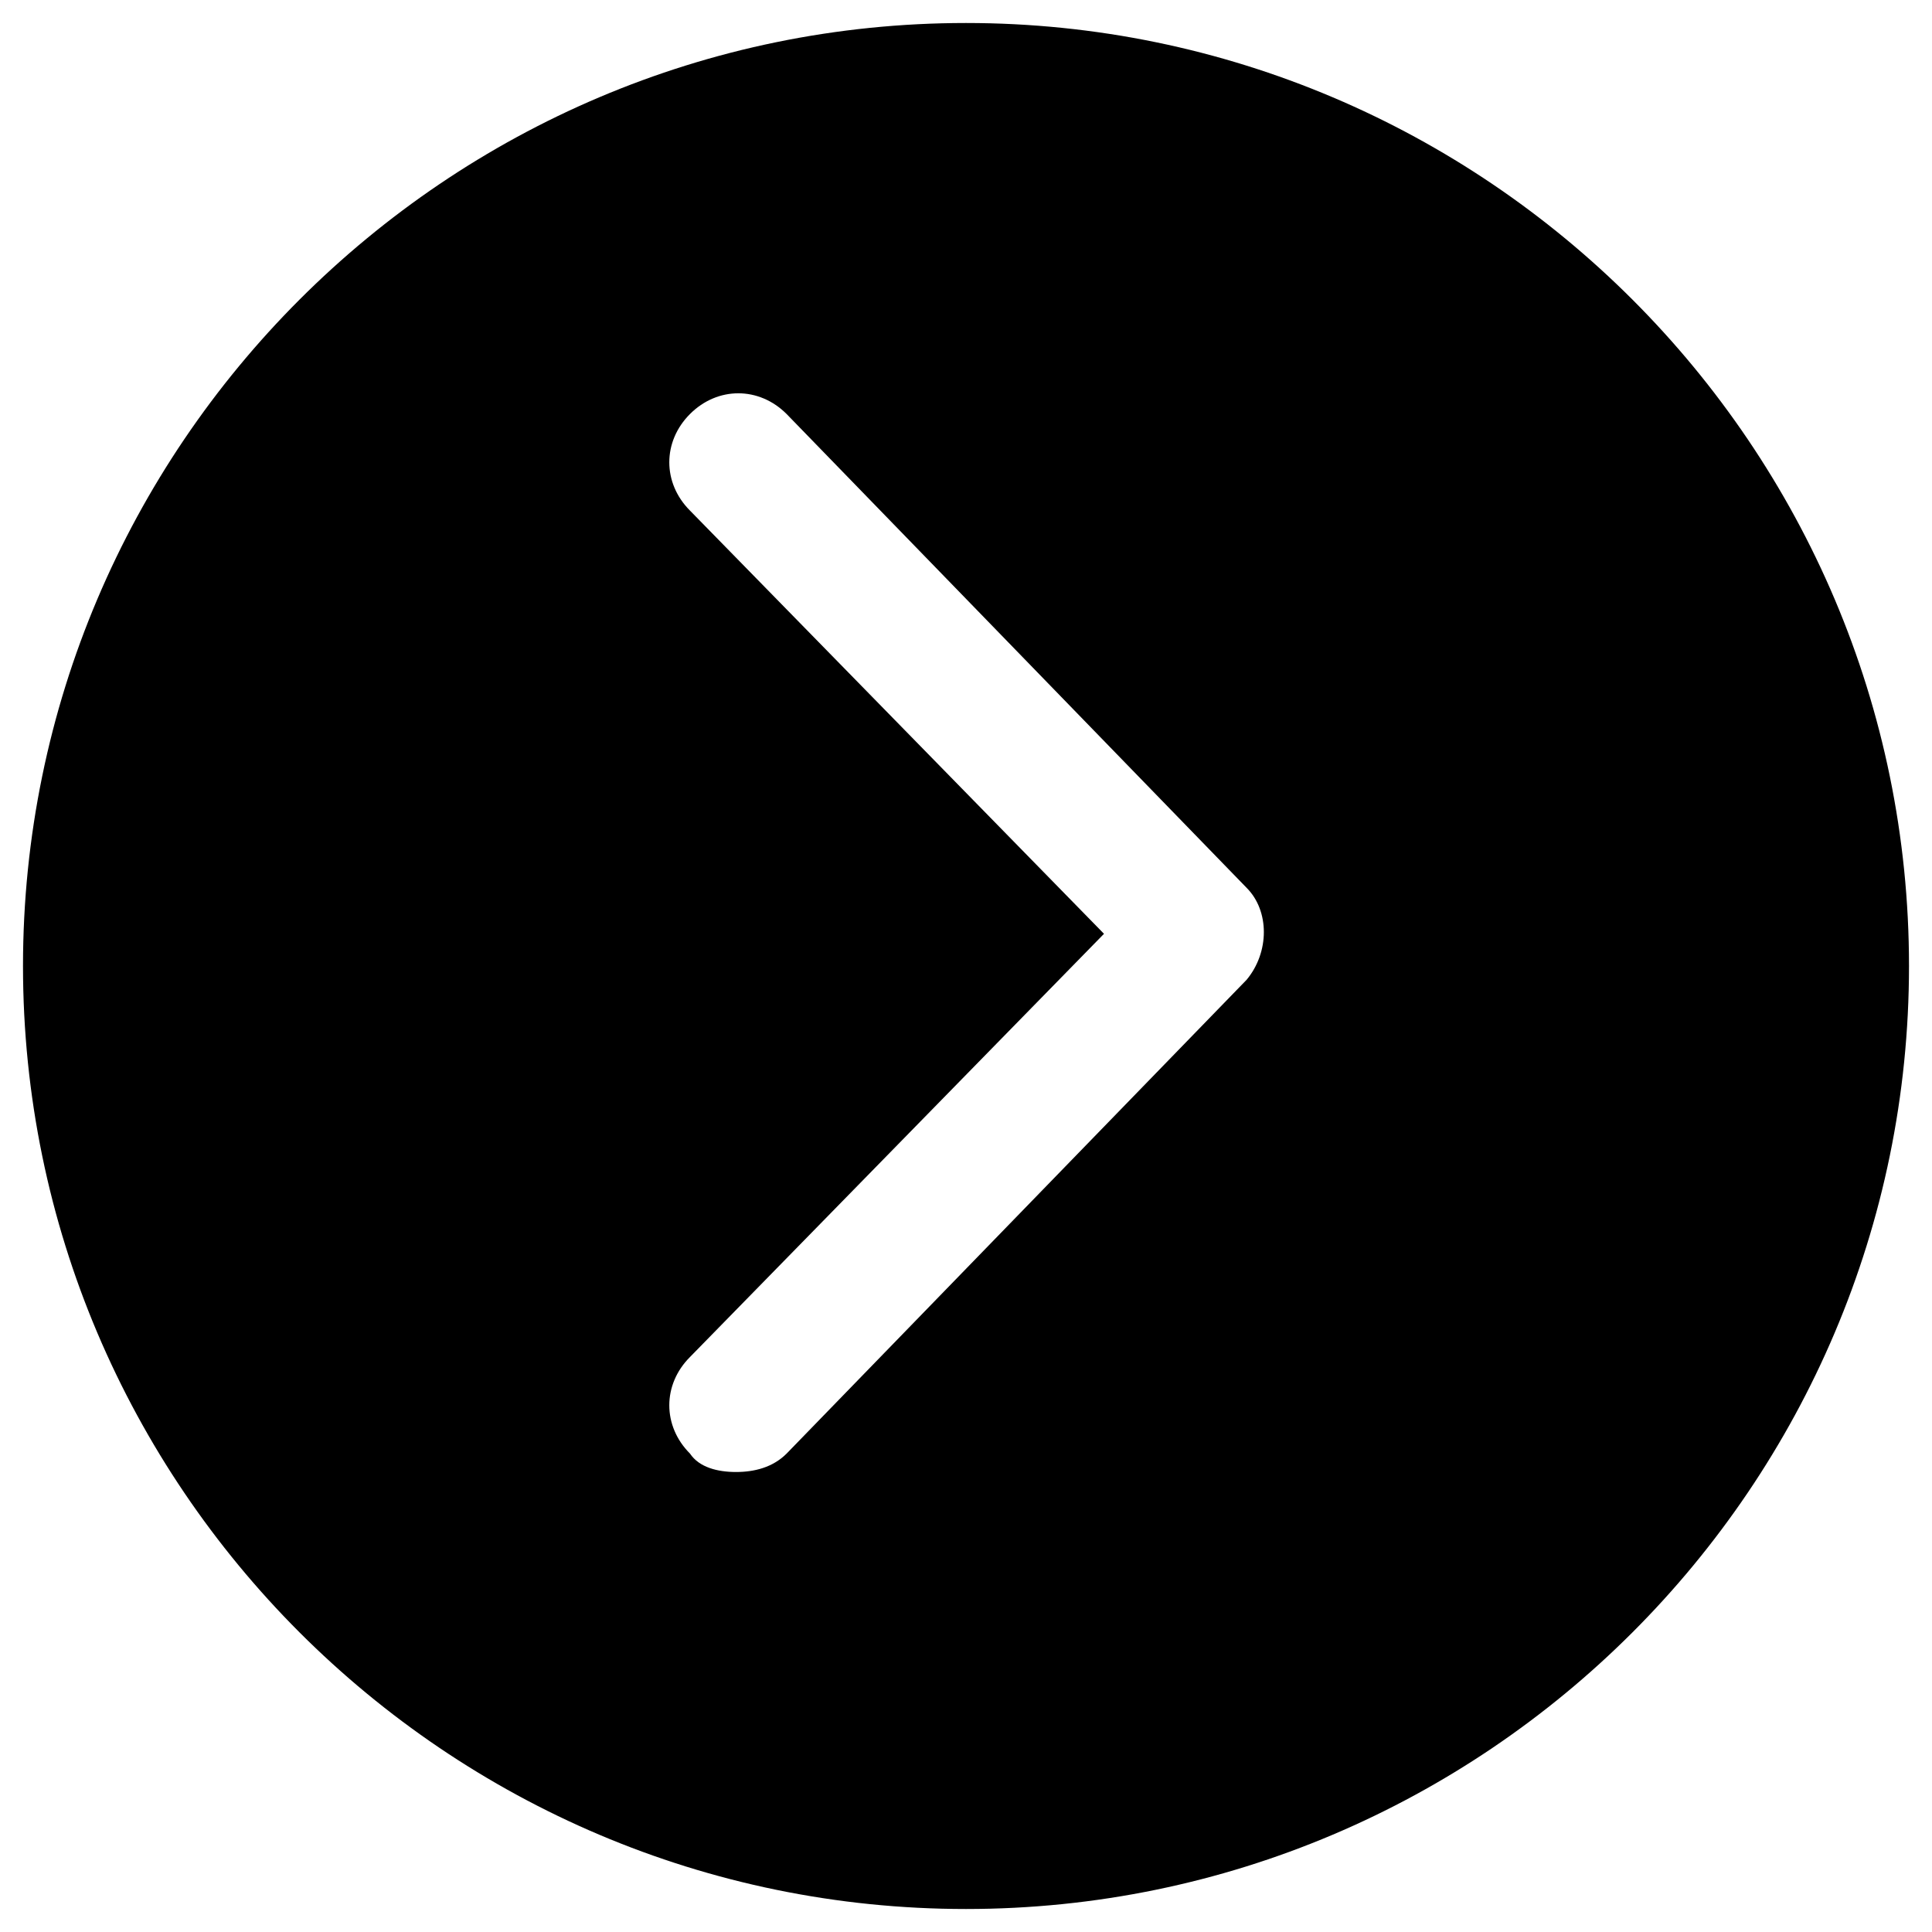
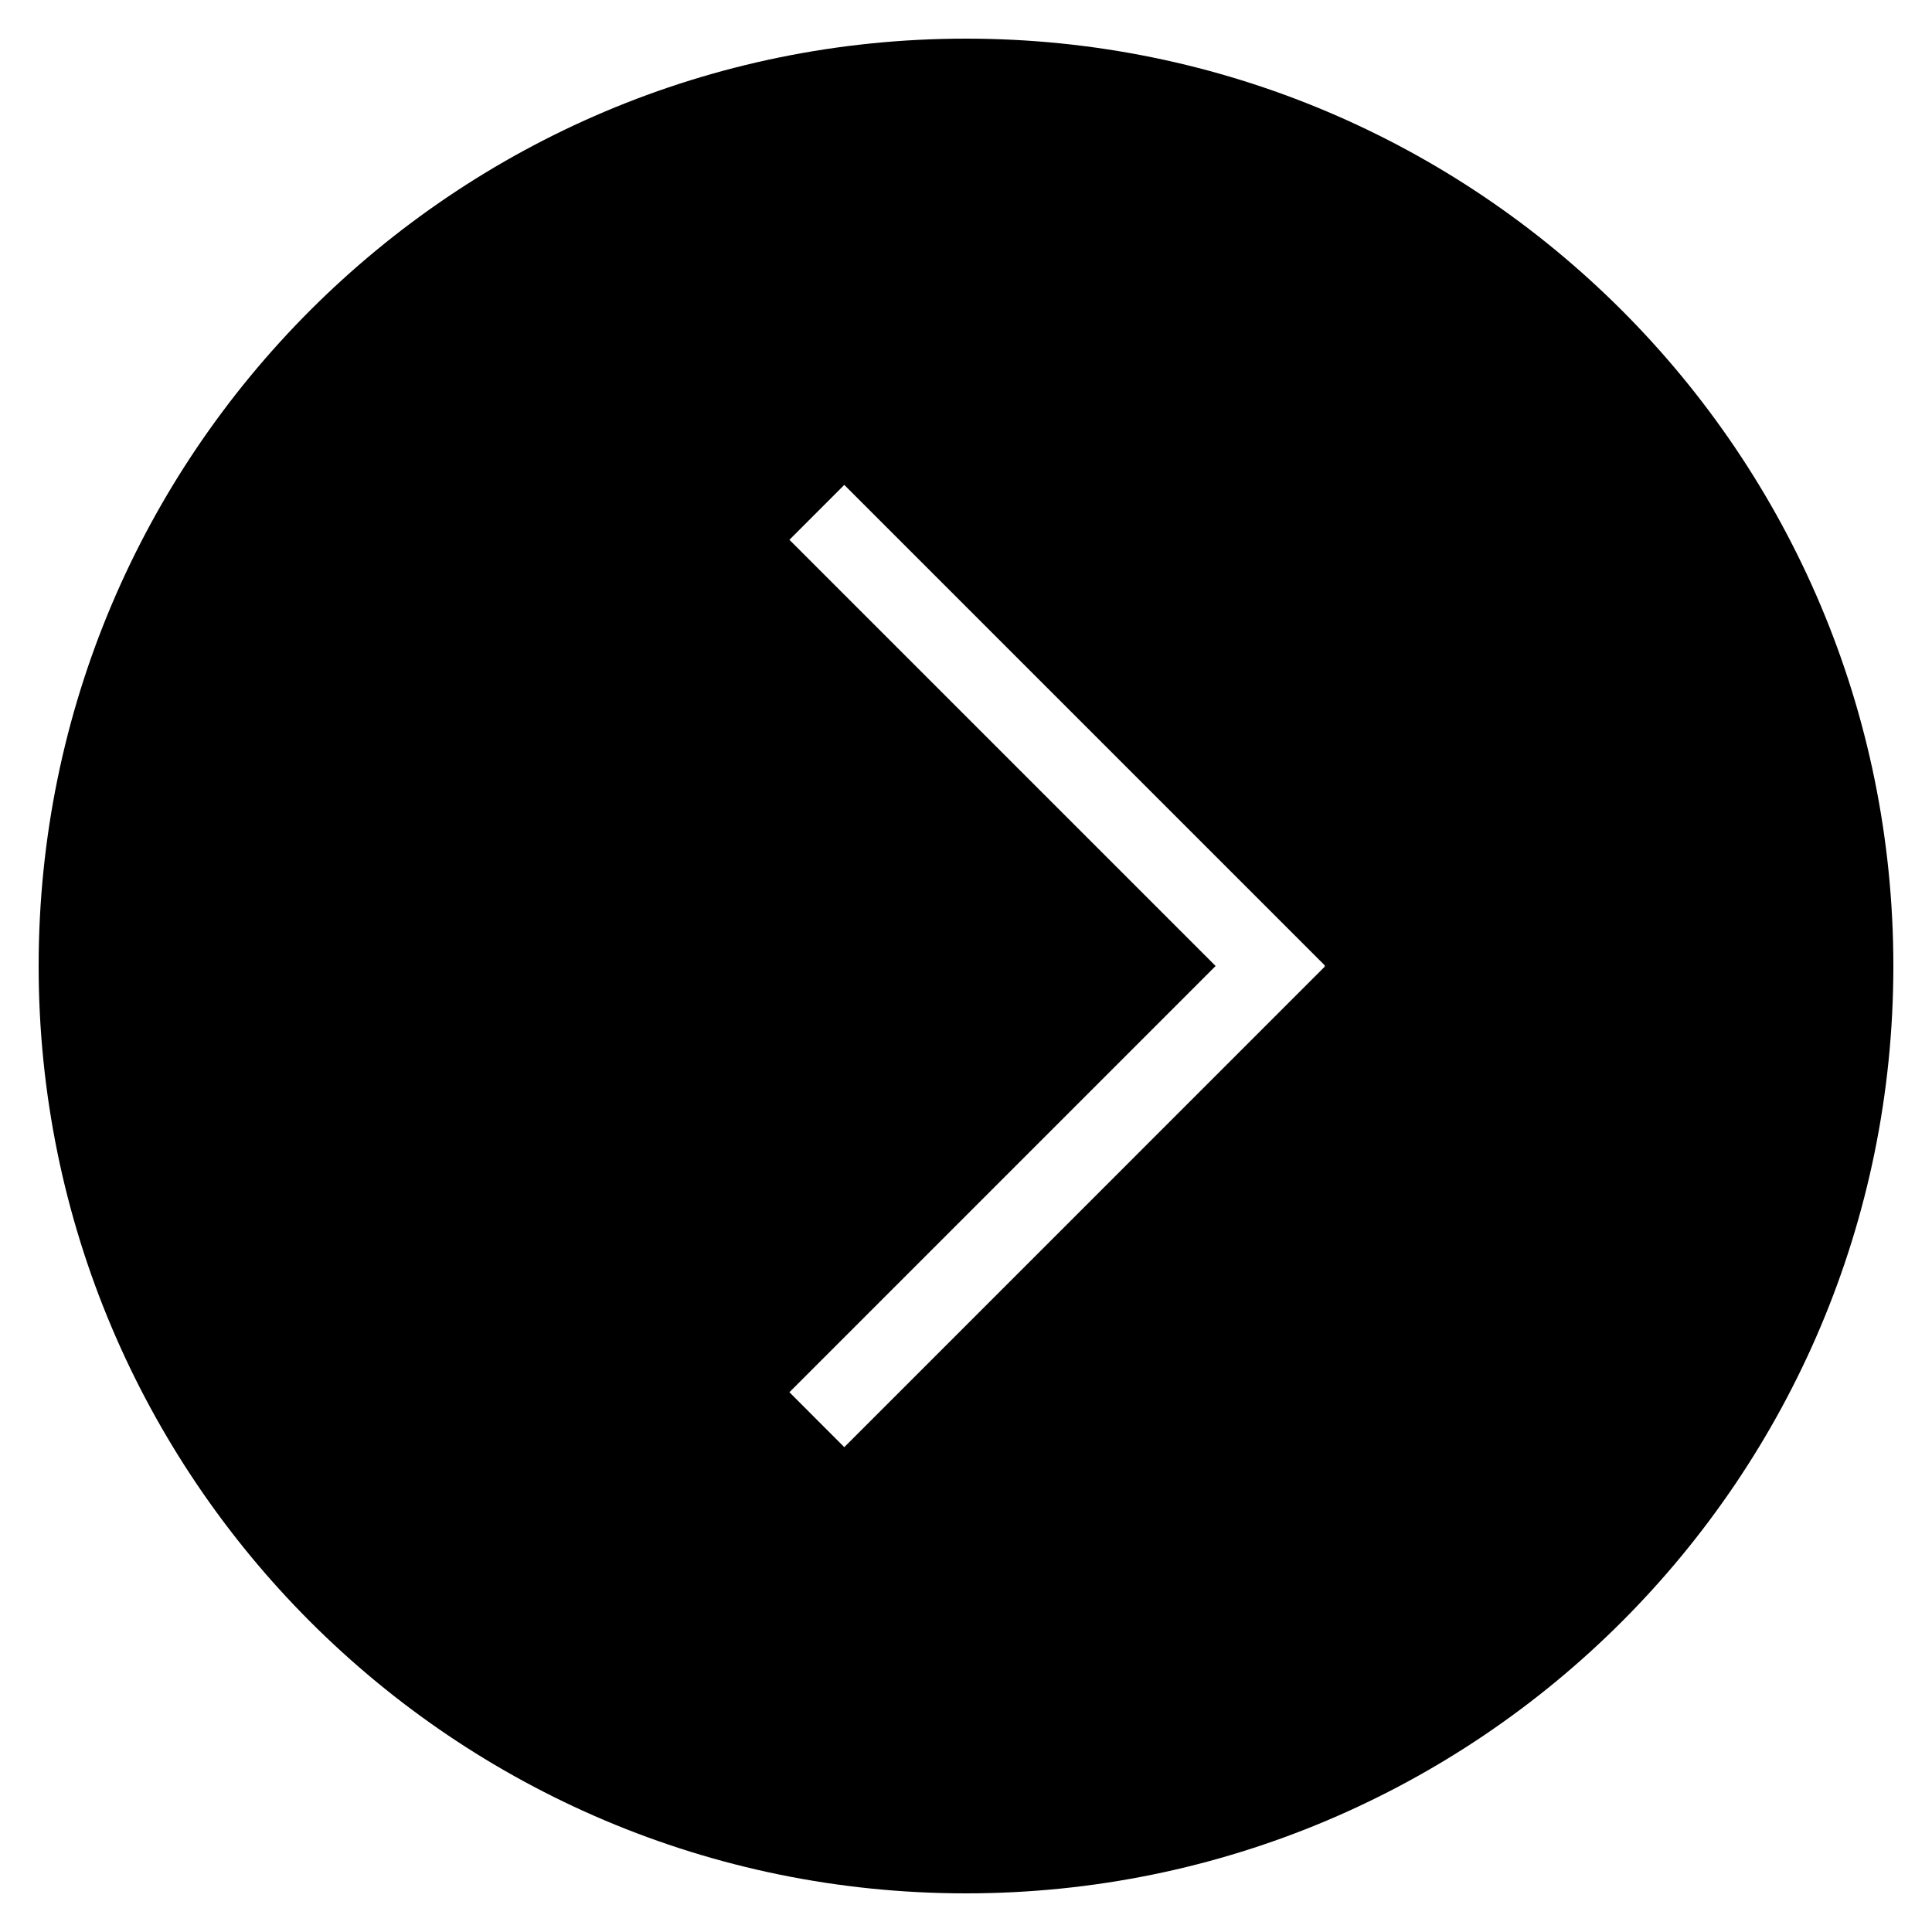
- <svg xmlns="http://www.w3.org/2000/svg" version="1.1" id="Layer_1" x="0px" y="0px" viewBox="0 0 42 42" style="enable-background:new 0 0 42 42;" xml:space="preserve">
-   <path d="M21,0.5C9.7,0.5,0.5,9.7,0.5,21S9.7,41.5,21,41.5S41.5,32.3,41.5,21S32.3,0.5,21,0.5z M27.1,21.3l-10,10.3  C16.8,31.9,16.4,32,16,32c-0.4,0-0.8-0.1-1-0.4c-0.6-0.6-0.6-1.5,0-2.1l9-9.2l-9-9.2c-0.6-0.6-0.6-1.5,0-2.1c0.6-0.6,1.5-0.6,2.1,0  l10,10.3C27.6,19.8,27.6,20.7,27.1,21.3z" />
+ <svg xmlns="http://www.w3.org/2000/svg" enable-background="new 0 0 500 500" viewBox="0 0 500 500">
+   <path d="m250 10c-132.55 0-240 107.45-240 240s107.45 240 240 240 240-107.45 240-240-107.45-240-240-240zm92.88 240.13-124.38 124.39-14.2-14.21 110.3-110.31-110.3-110.3 14.2-14.21 124.38 124.38-.14.14z" />
+   <path d="m-544.31 250c0 132.55 107.45 240 240 240s240-107.45 240-240-107.45-240-240-240-240 107.45-240 240zm147.26 0-.14-.14 124.38-124.38 14.2 14.21-110.31 110.31 110.3 110.31-14.2 14.21-124.38-124.38z" />
</svg>
